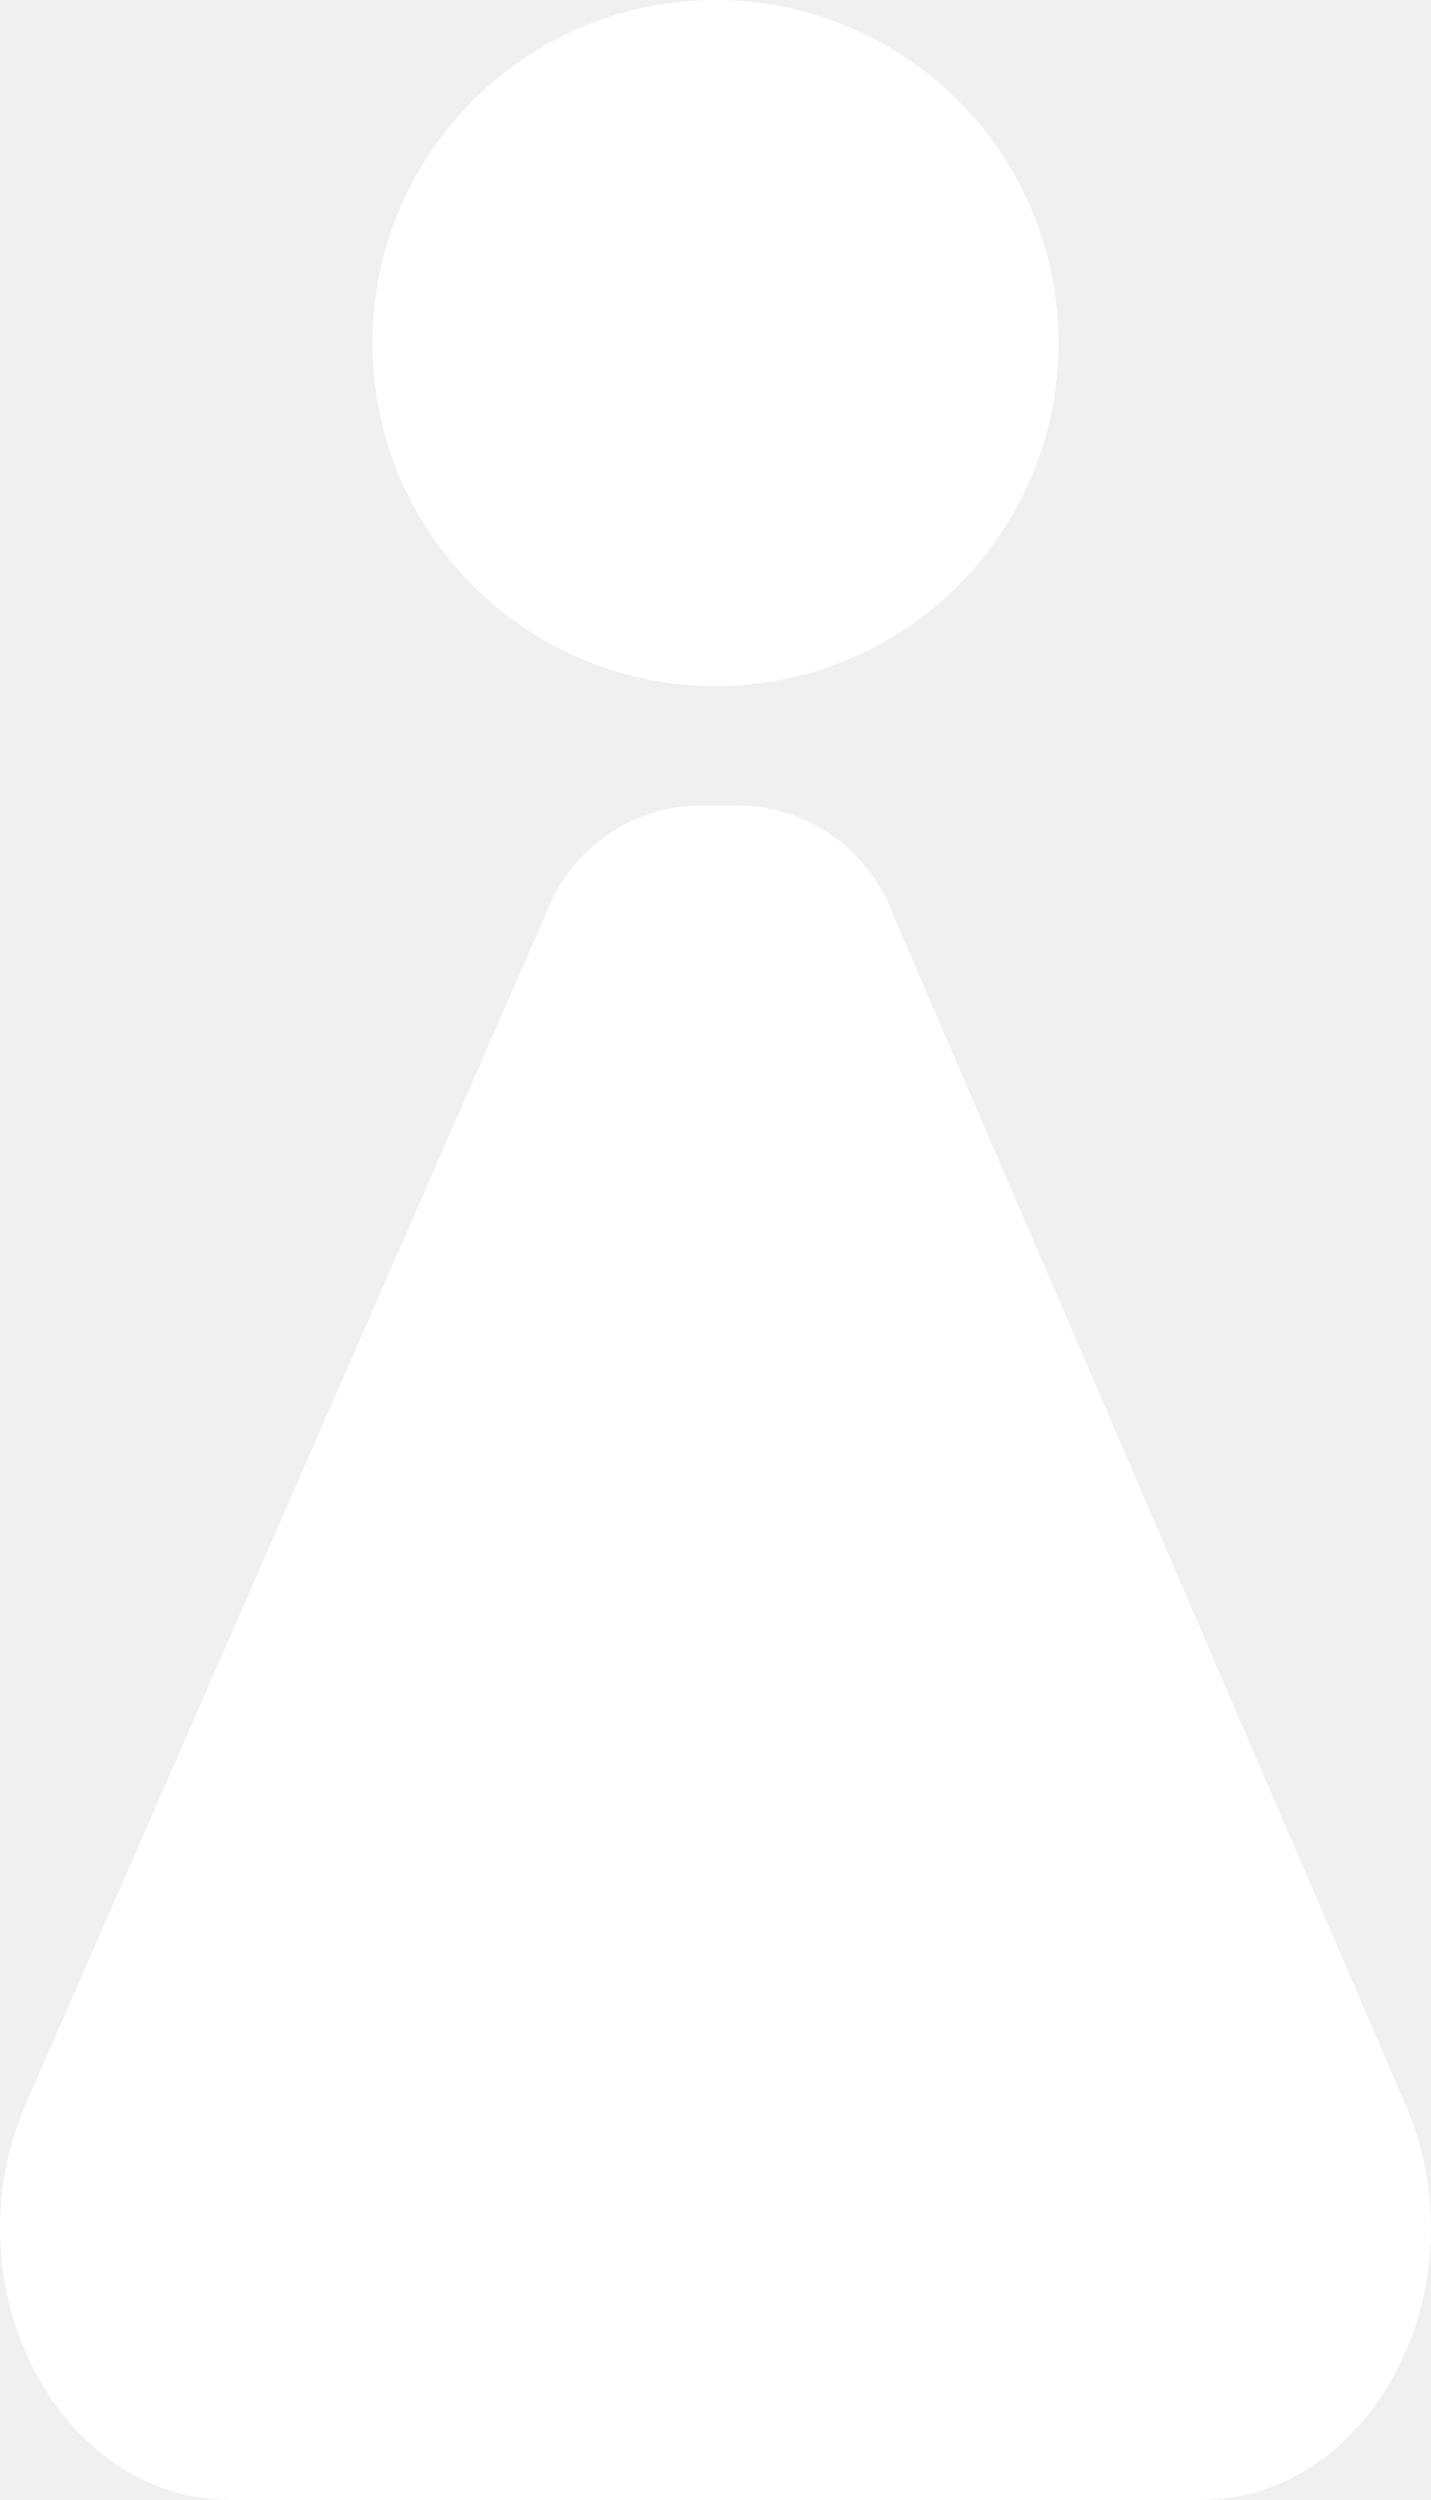
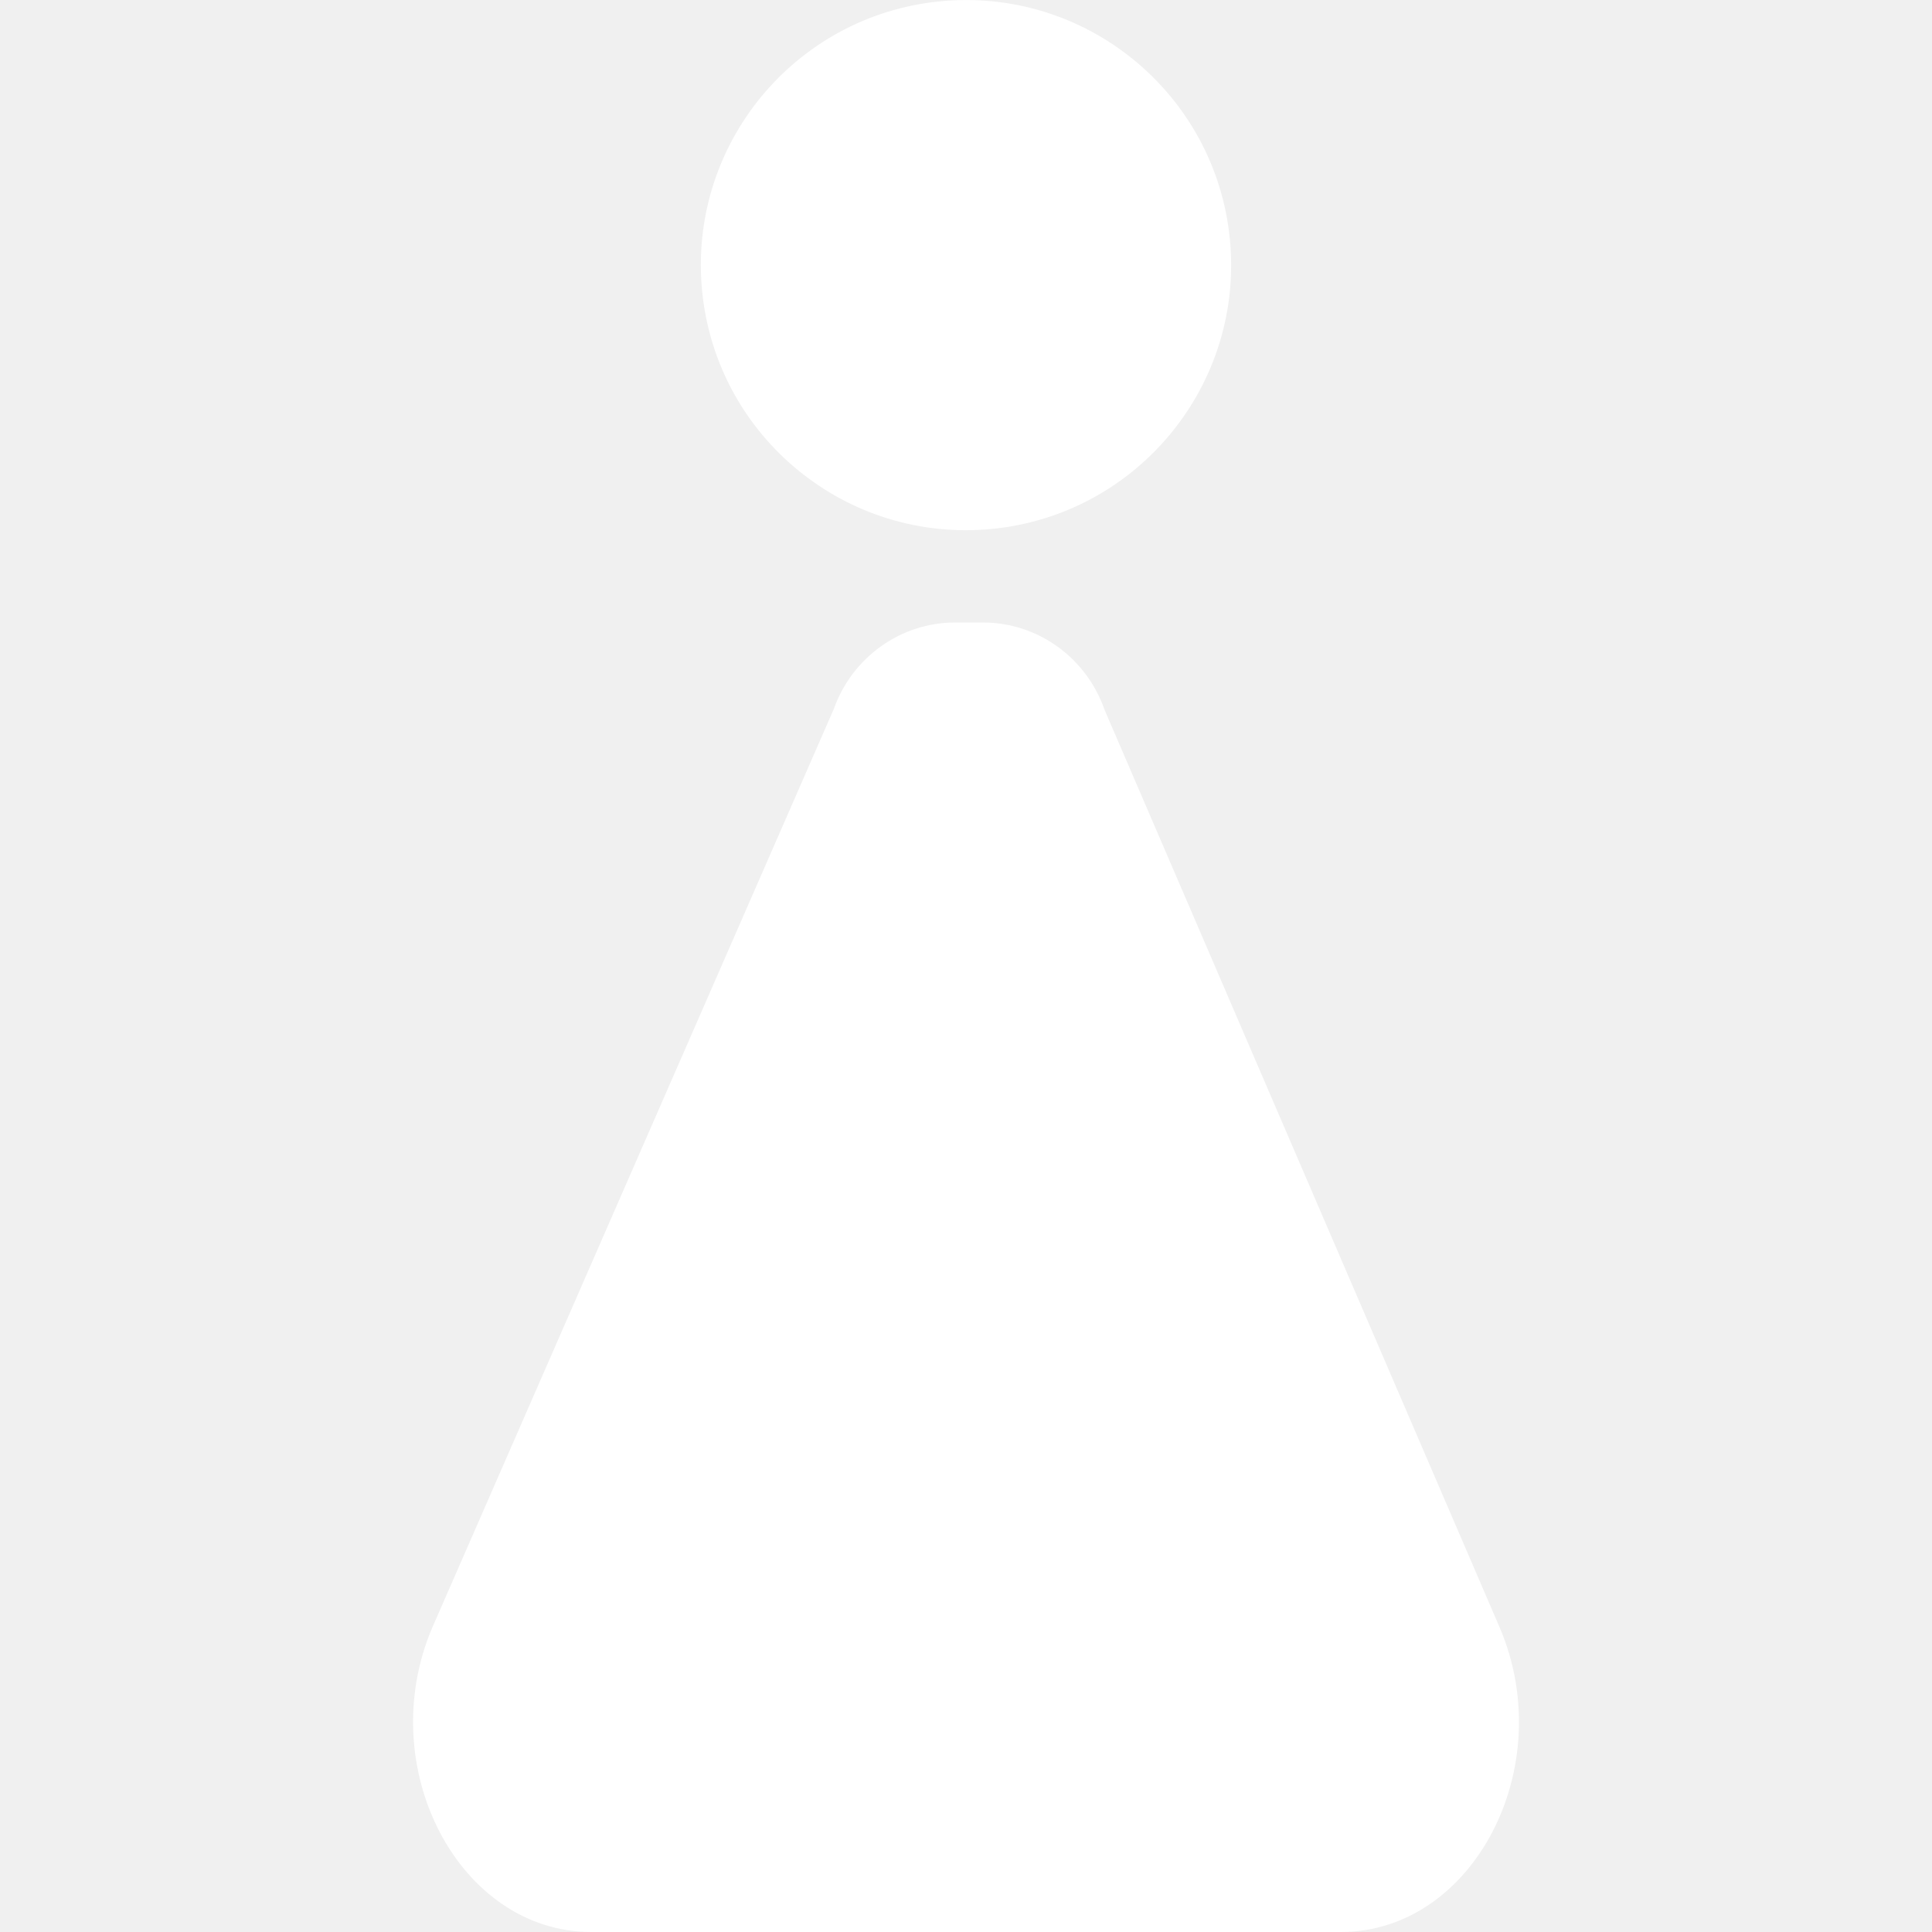
- <svg xmlns="http://www.w3.org/2000/svg" id="Layer_1" viewBox="0 0 1099 1920">
-   <defs>
-     <style>.cls-1{fill:#fff;}</style>
-   </defs>
-   <ellipse class="cls-1" cx="549.5" cy="263.45" rx="263.46" ry="263.45" transform="translate(-18.49 42.67) rotate(-4.37)" />
-   <path class="cls-1" d="M177.12,1920H921.88c131.5,0,217.02-163.27,158.21-302.02l-392.91-912.51c-18.09-52.06-66.56-86.88-120.94-86.88h-27.55c-54.1,0-102.38,34.47-120.68,86.16L18.9,1617.98c-58.81,138.75,26.72,302.02,158.21,302.02Z" />
+ <svg xmlns="http://www.w3.org/2000/svg" version="1.1" id="Layer_1" x="0px" y="0px" viewBox="0 0 300 300" style="enable-background:new 0 0 300 300;" xml:space="preserve">
+   <style type="text/css">
+ 	.st0{fill:#FFFFFF;}
+ </style>
+   <g>
+     <ellipse transform="matrix(0.9971 -0.0762 0.0762 0.9971 -2.7021 11.5573)" class="st0" cx="150" cy="41.16" rx="41.17" ry="41.16" />
+     <path class="st0" d="M91.82,300h116.37c20.55,0,33.91-25.51,24.72-47.19l-61.39-142.58c-2.83-8.13-10.4-13.57-18.9-13.57h-4.3   c-8.45,0-16,5.39-18.86,13.46L67.09,252.81C57.91,274.49,71.27,300,91.82,300z" />
+   </g>
</svg>
